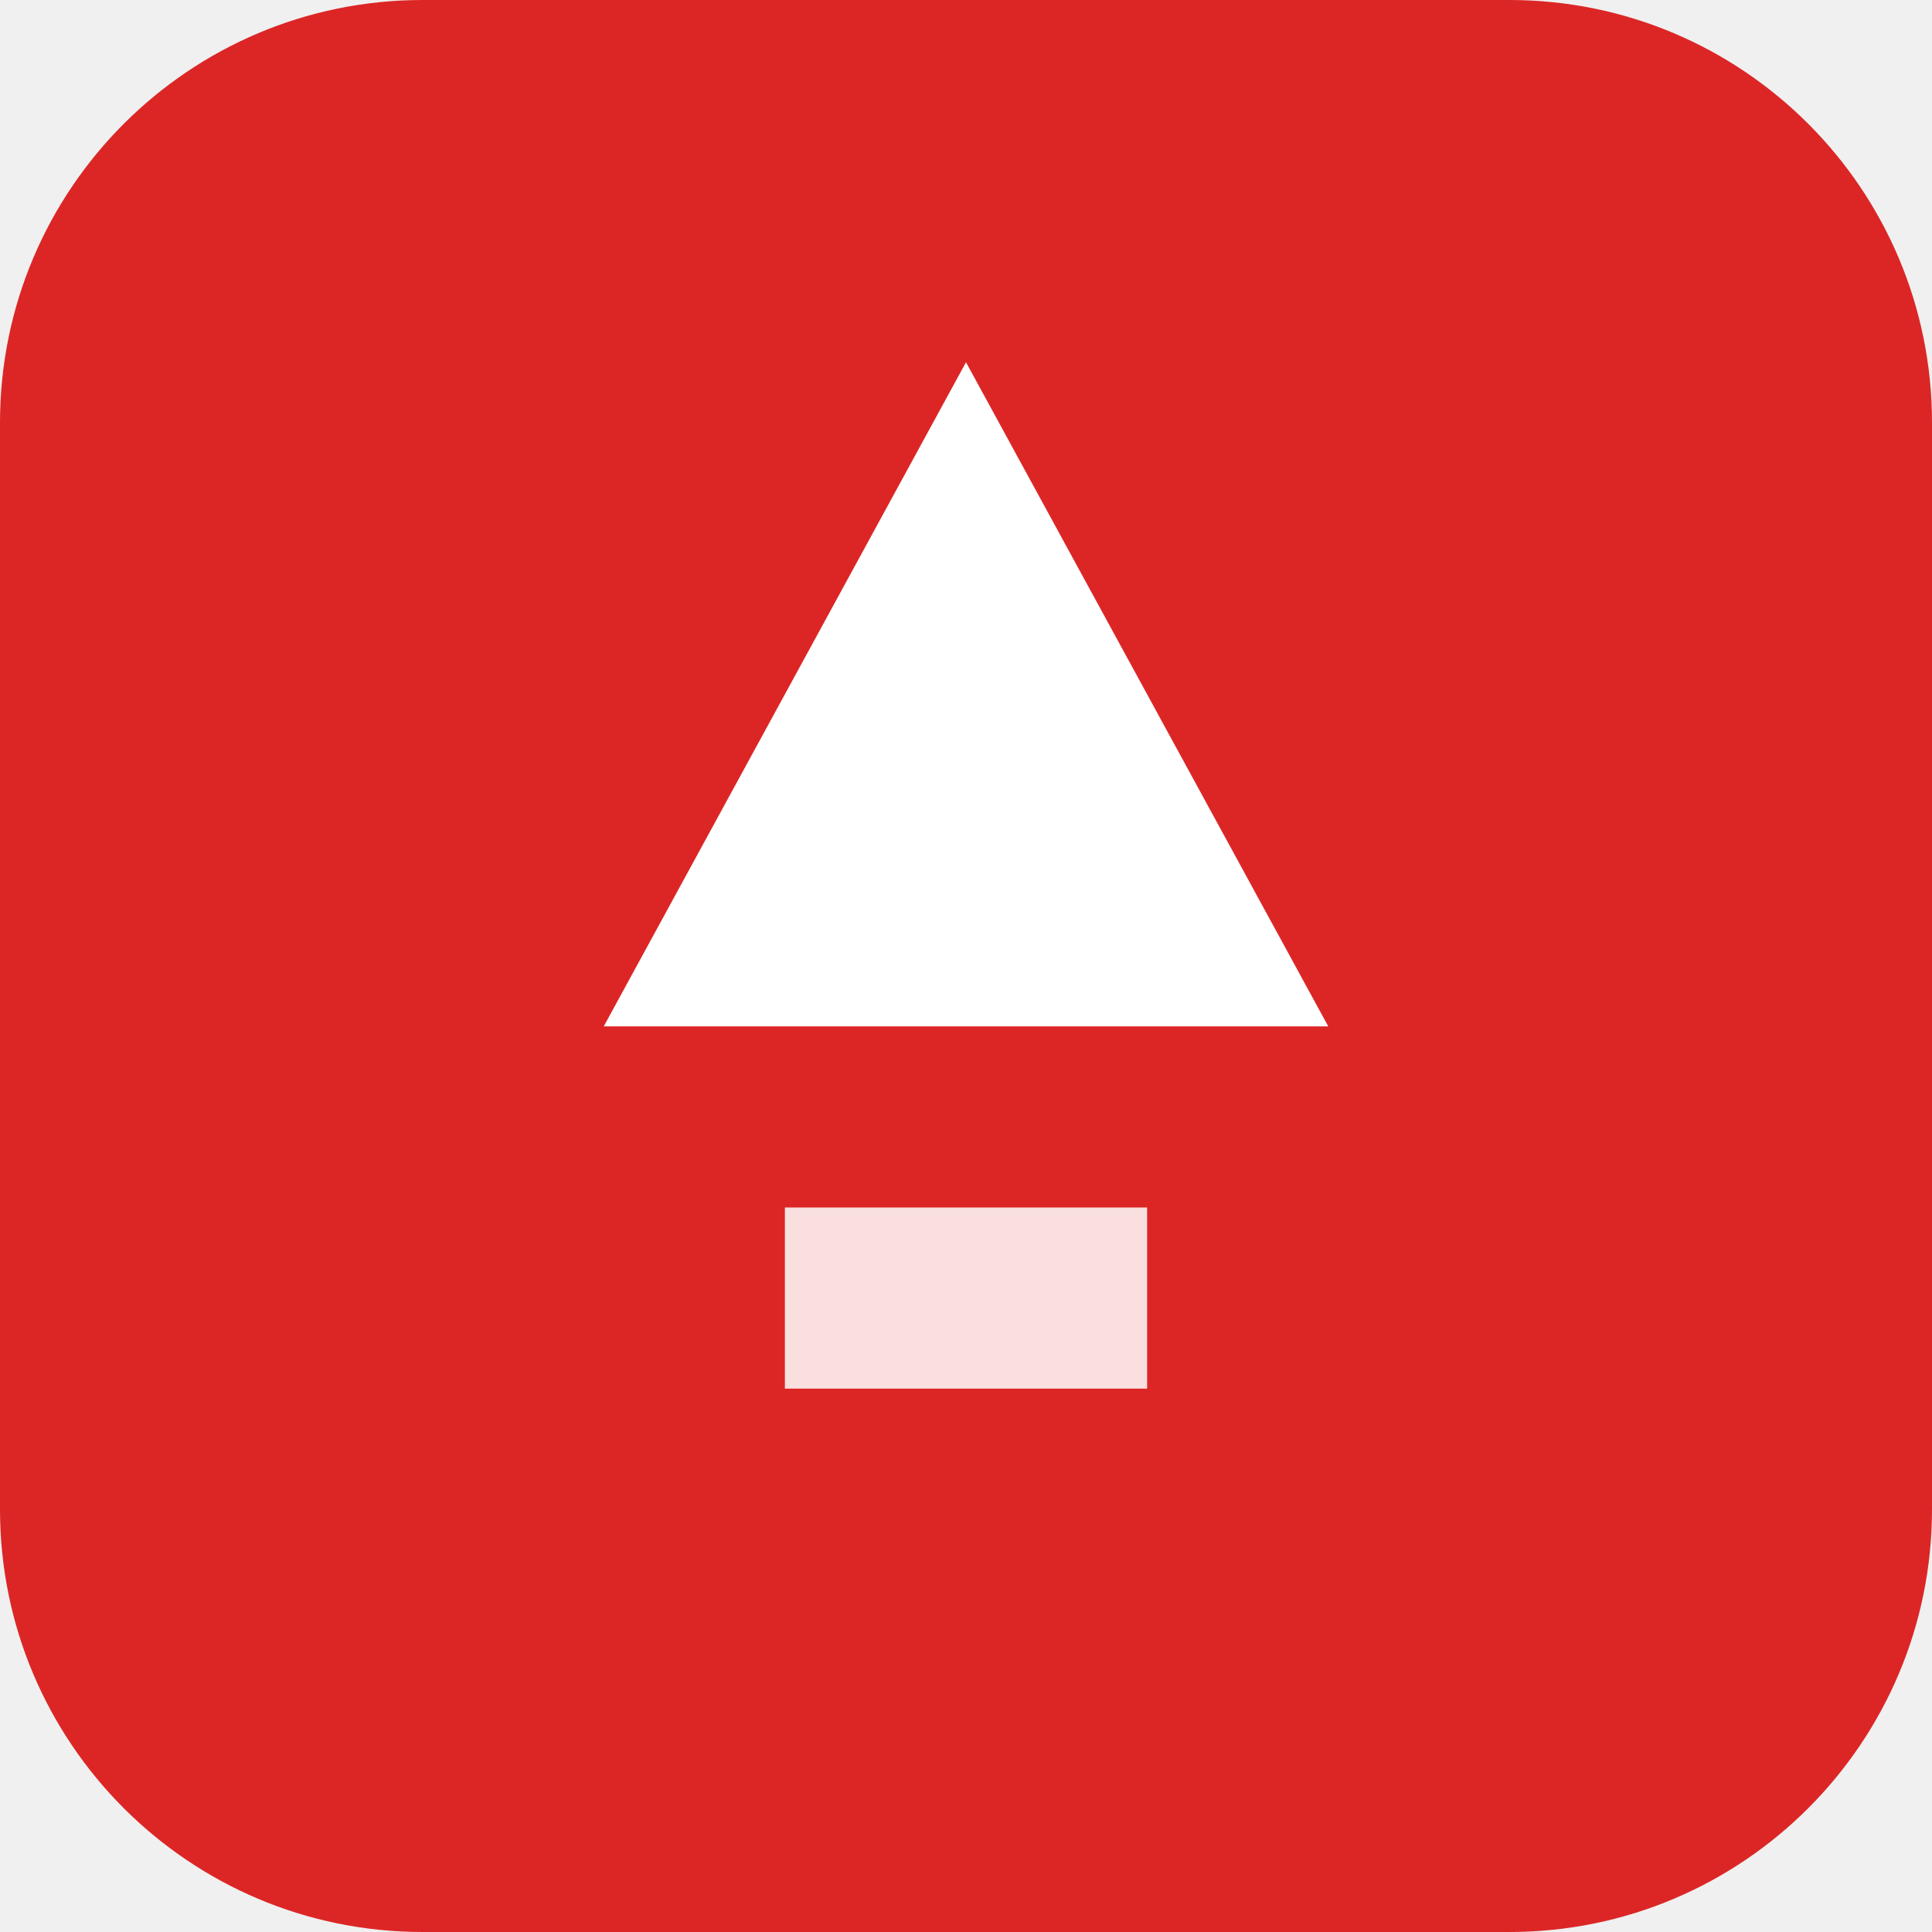
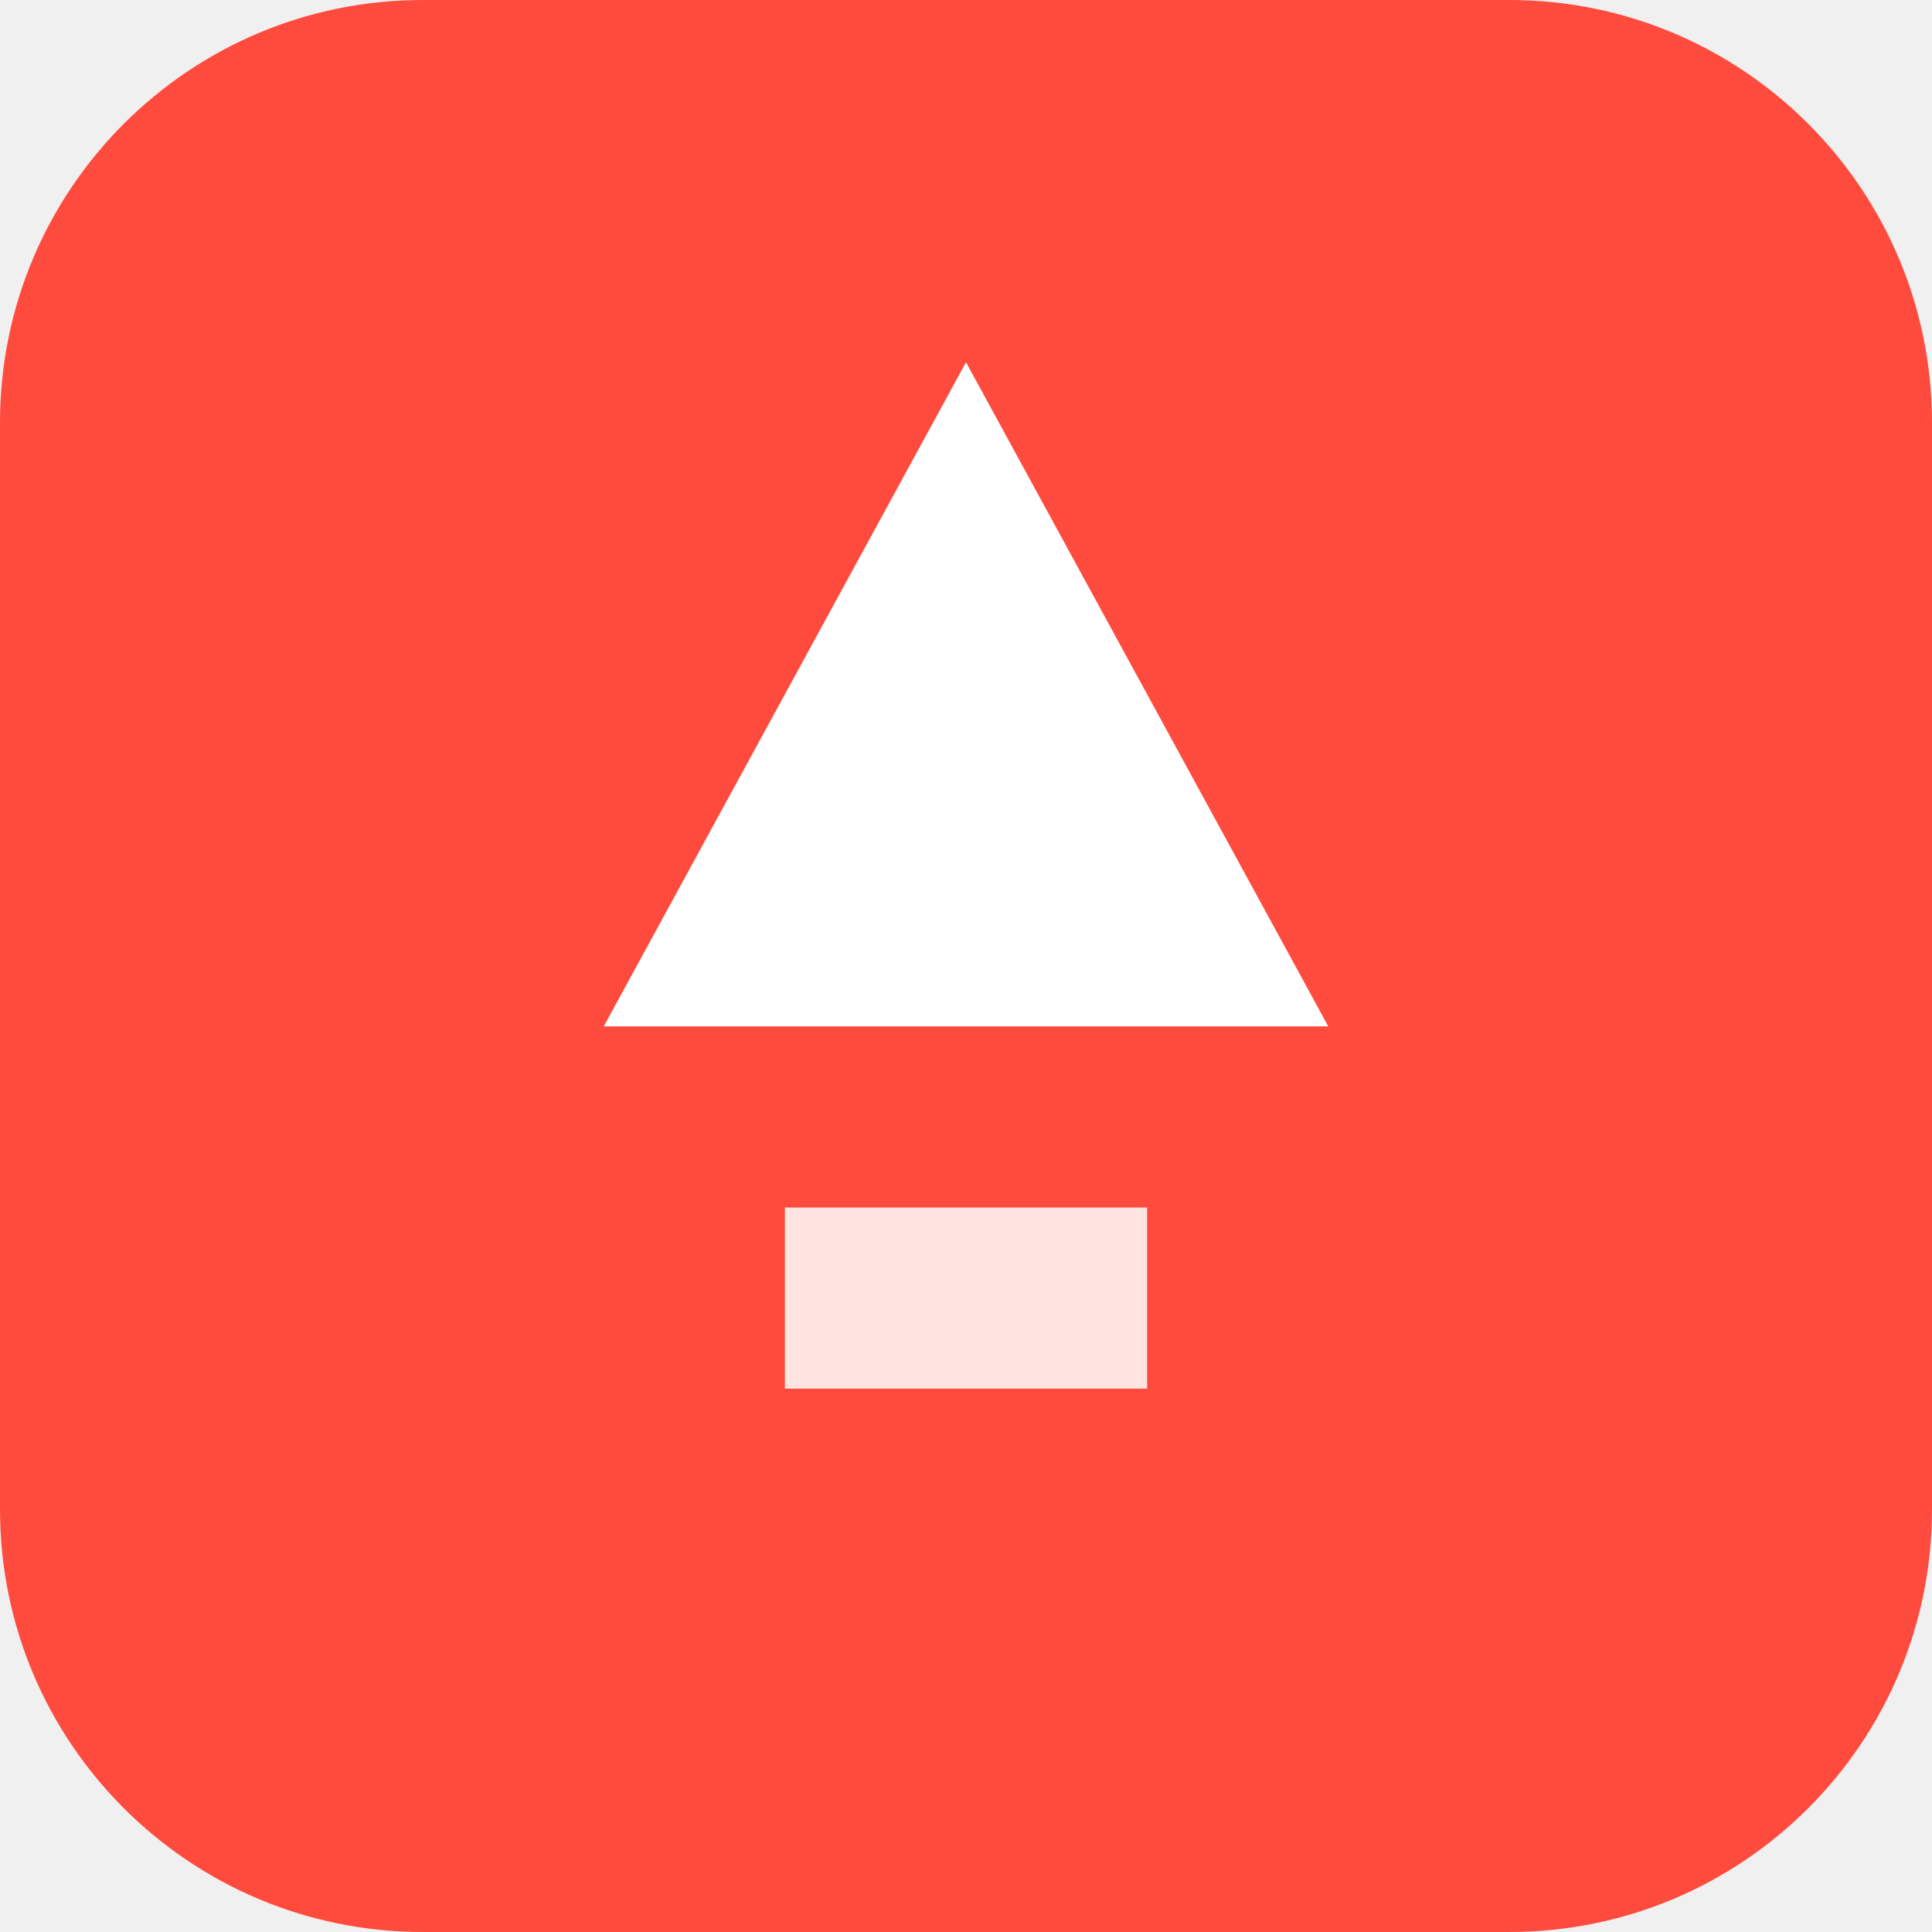
<svg xmlns="http://www.w3.org/2000/svg" viewBox="0 0 64 64">
-   <rect width="64" height="64" rx="14" fill="#DC2626" />
+   <rect width="64" height="64" rx="14" fill="#FF4B3E" />
  <path d="M32 12 L44 34 H20 Z" fill="#FFFFFF" />
  <path d="M26 40 H38 V46 H26 Z" fill="#FFFFFF" opacity="0.85" />
</svg>
